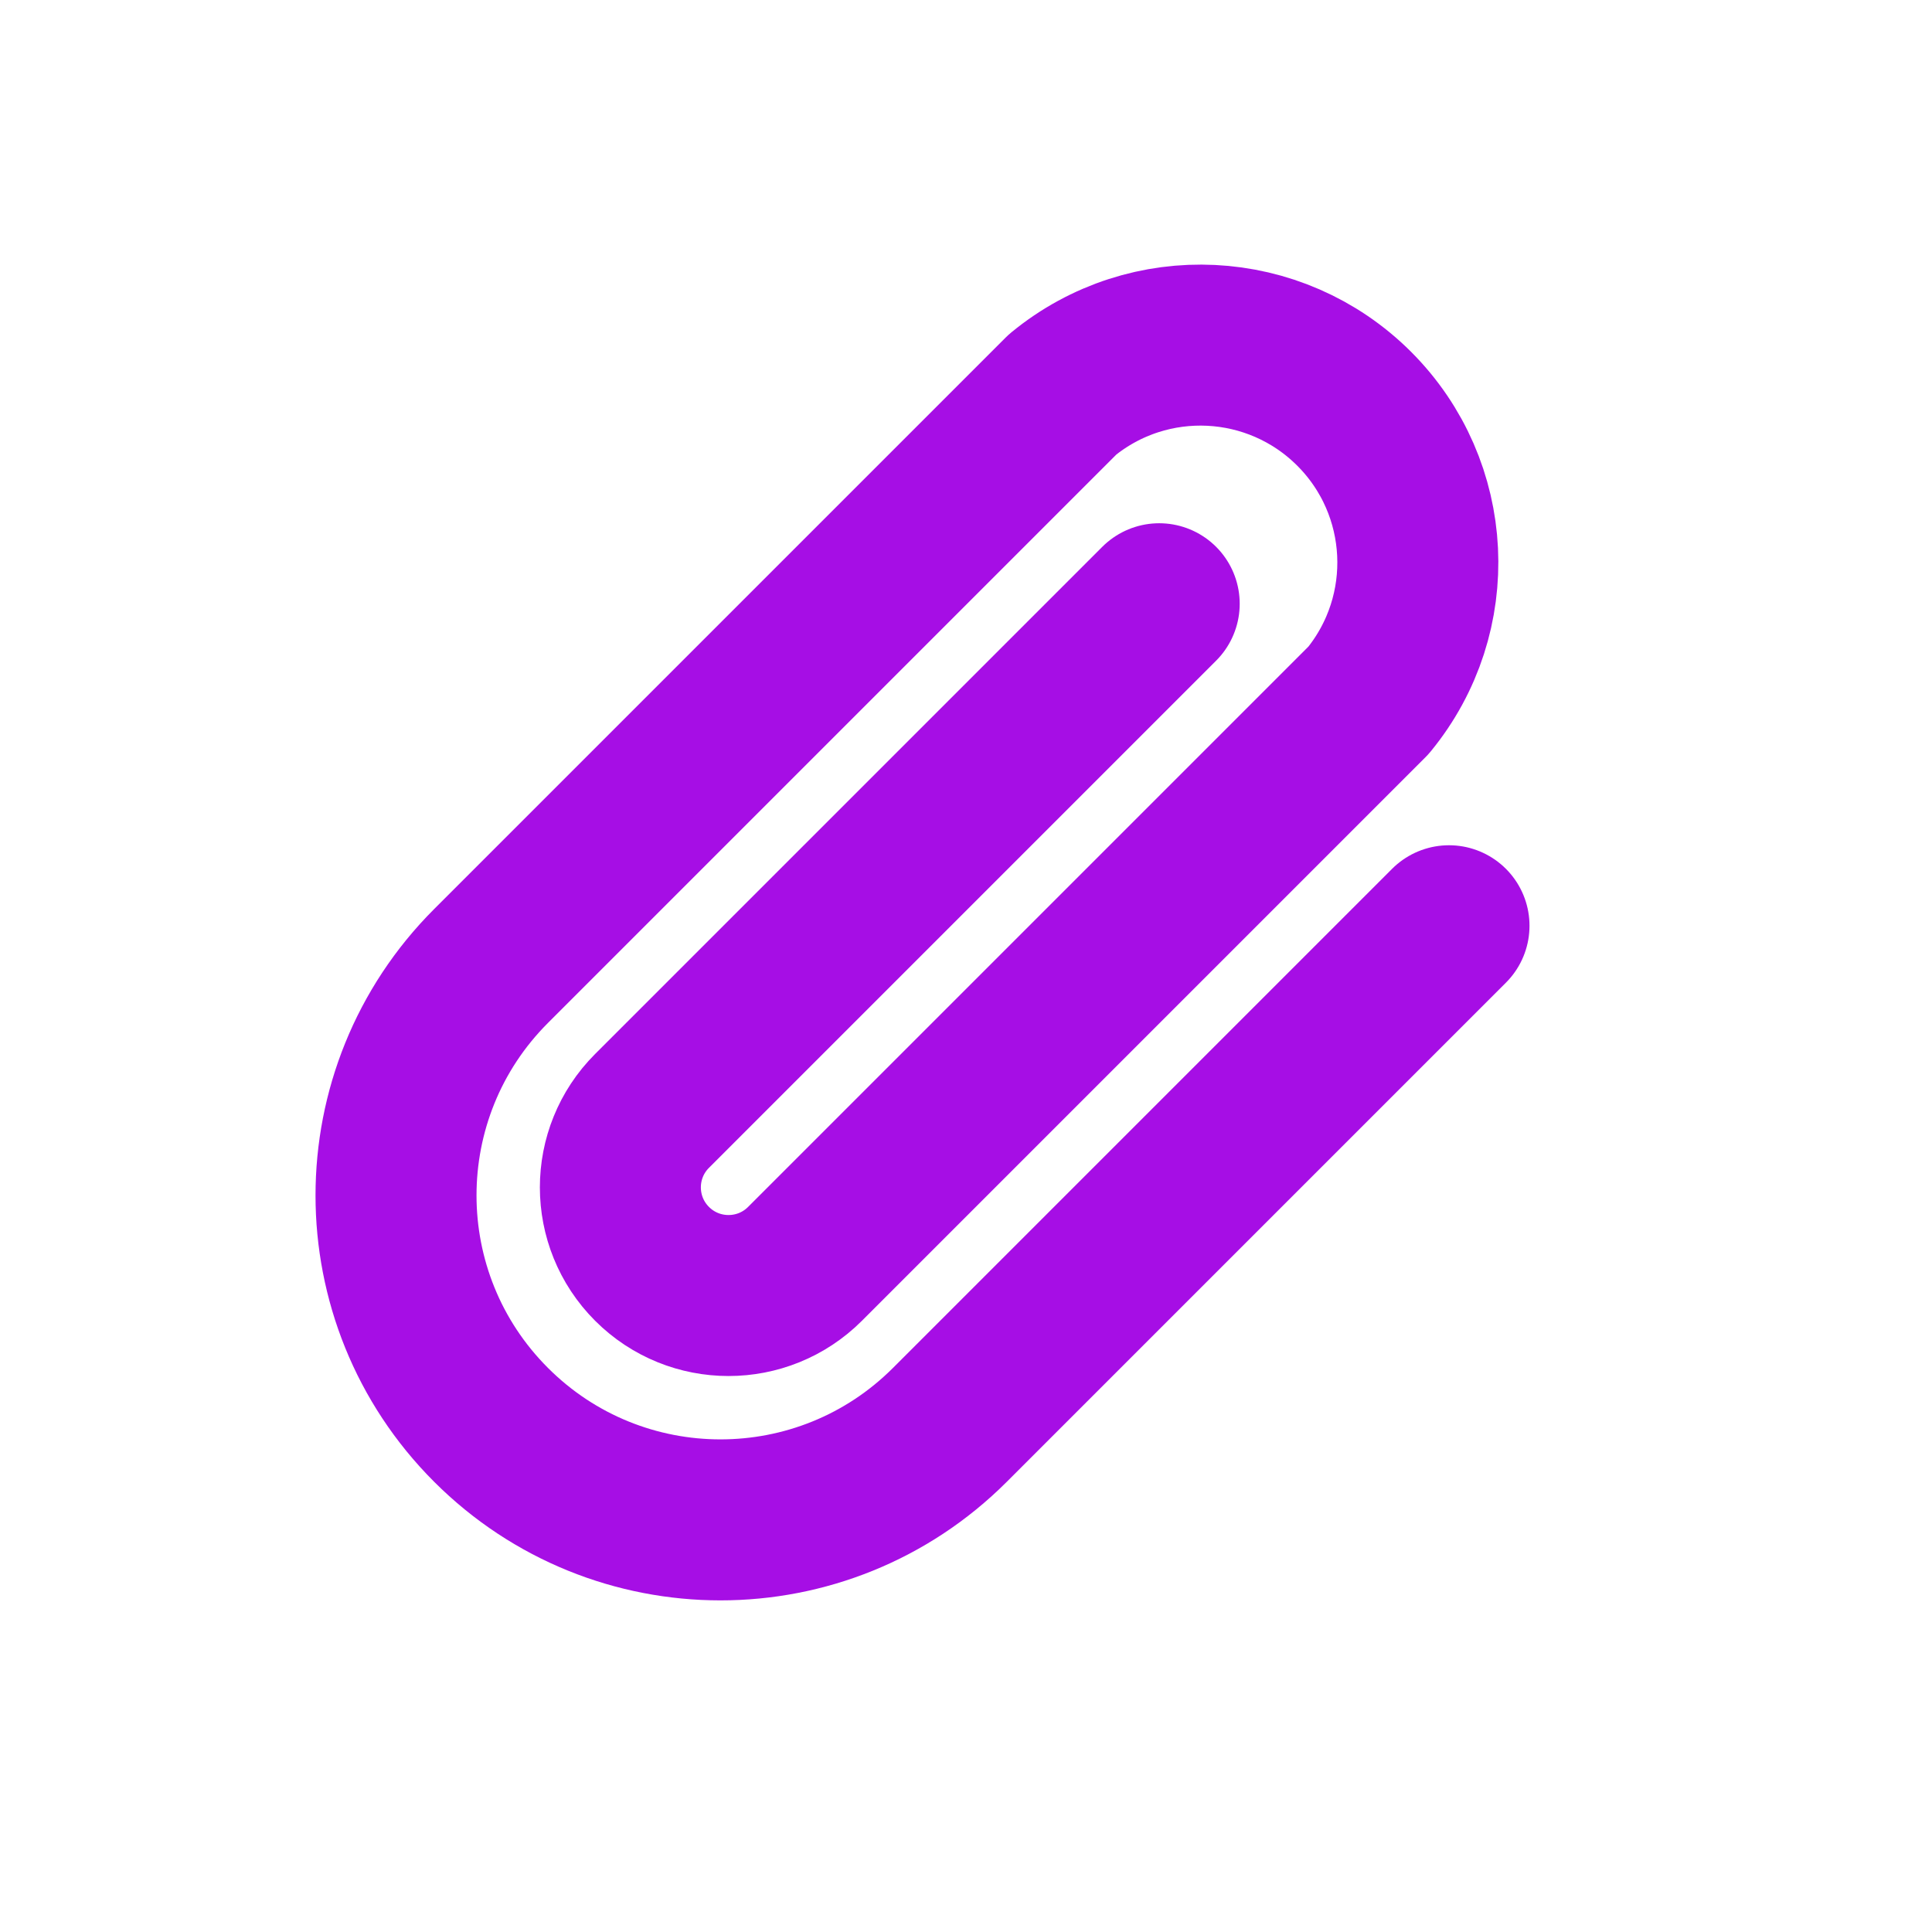
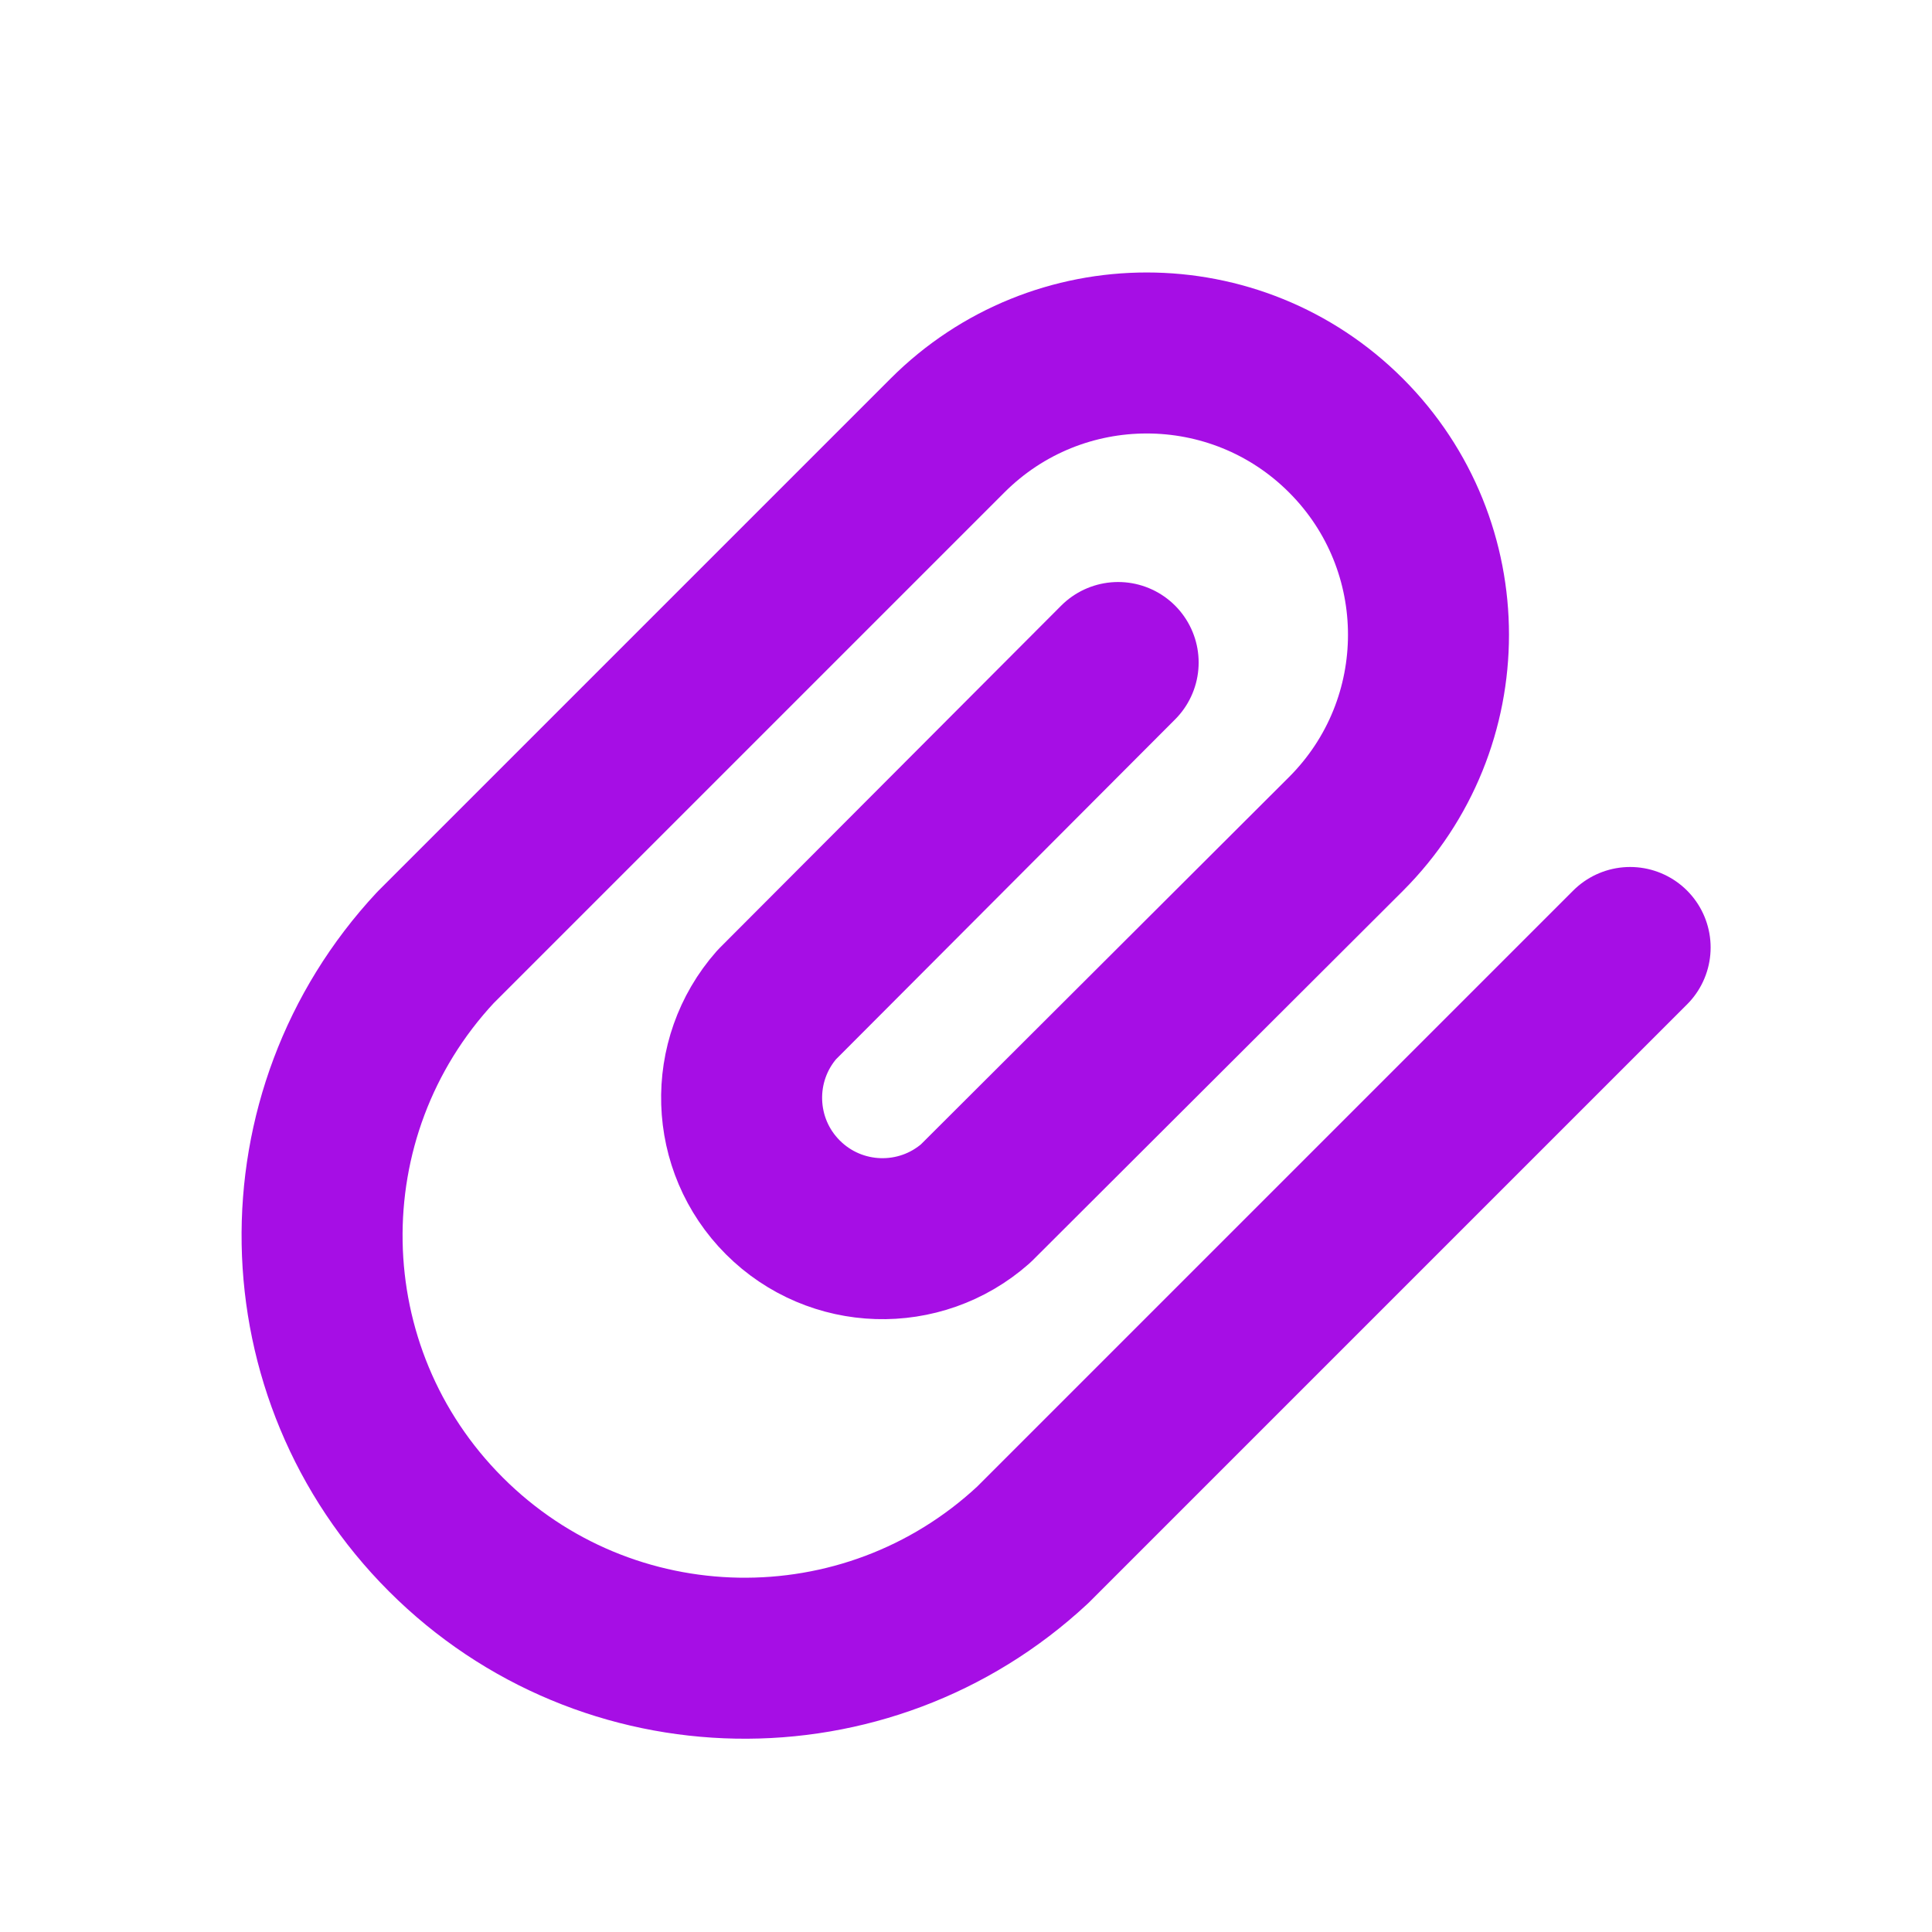
<svg xmlns="http://www.w3.org/2000/svg" width="24" height="24" viewBox="0 0 24 24" fill="none" stroke="#a60ee5" stroke-width="2" stroke-linecap="round" stroke-linejoin="round">
-   <path d="M18 11.5l-6.2 6.2a4 4 0 0 1-5.7-5.7l7.1-7.1a2.7 2.7 0 0 1 3.8 3.8l-7 7a1.3 1.3 0 0 1-1.9-1.9l6.3-6.3" />
+   <path d="M20.25 11.77l-7.42 7.42a5.25 5.25 0 0 1-7.42-7.42l6.36-6.36a3.5 3.5 0 0 1 4.95 4.95l-4.6 4.59a1.75 1.75 0 0 1-2.47-2.47l4.24-4.25" />
</svg>
